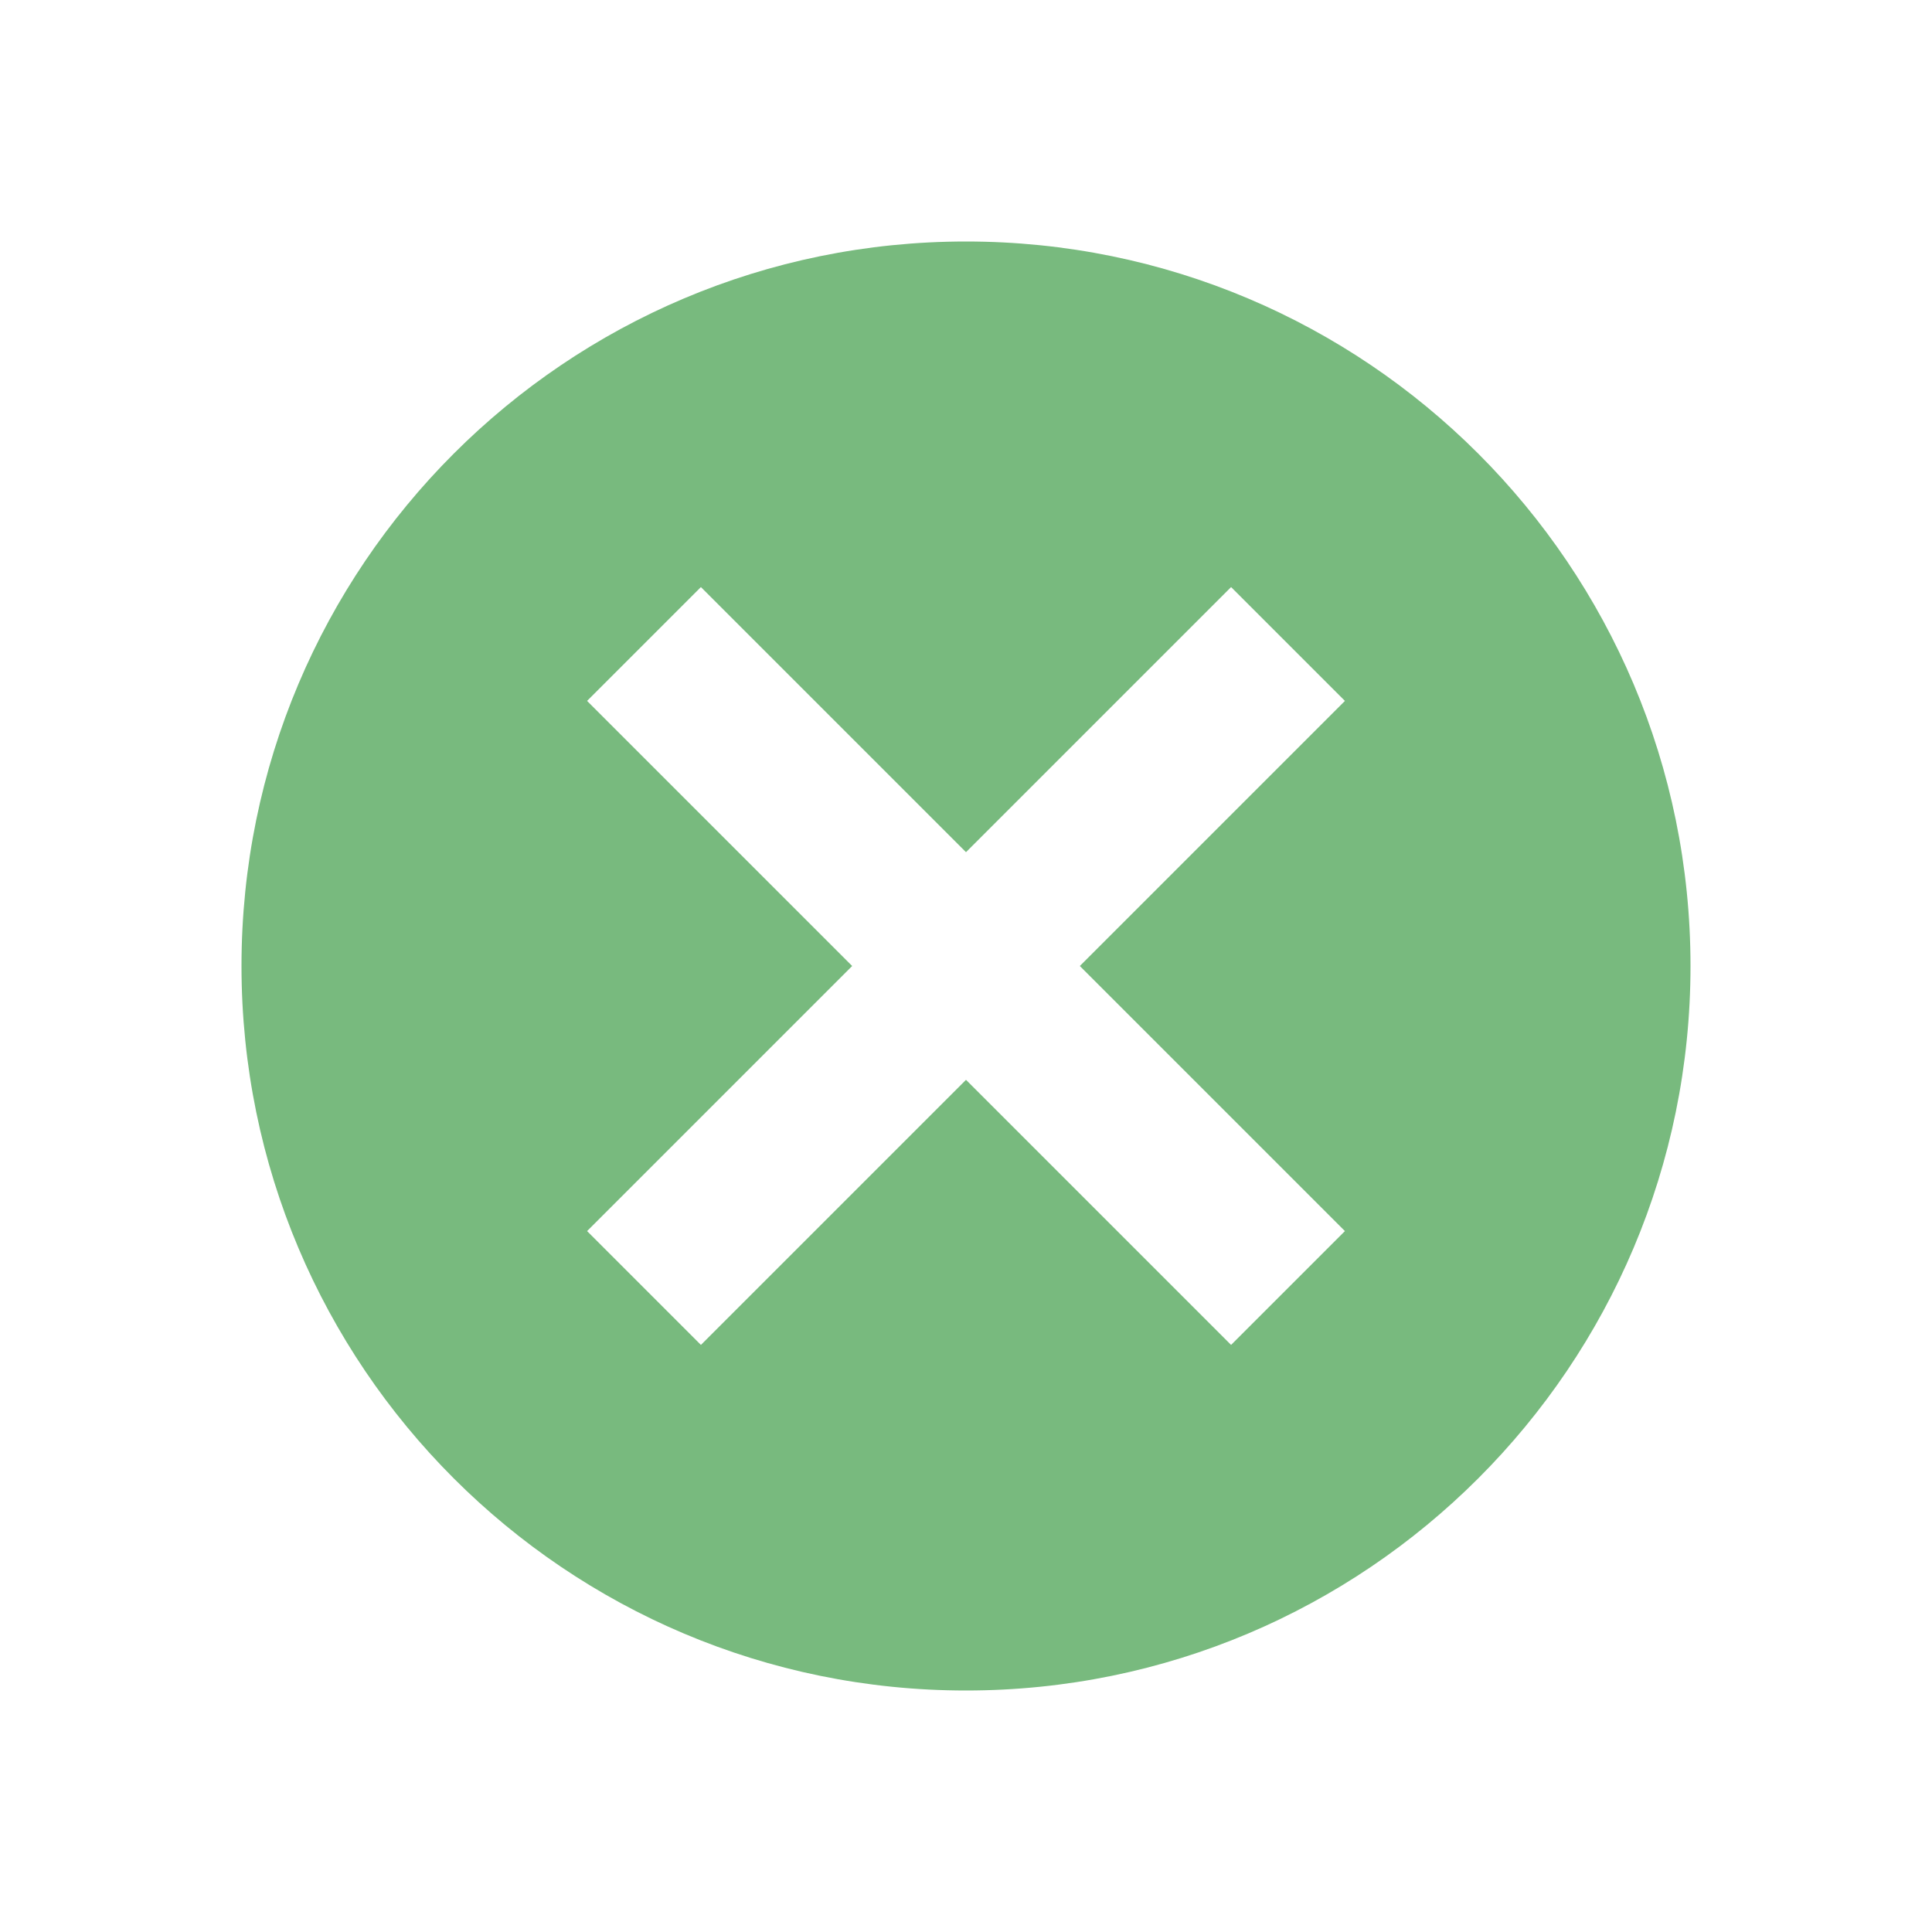
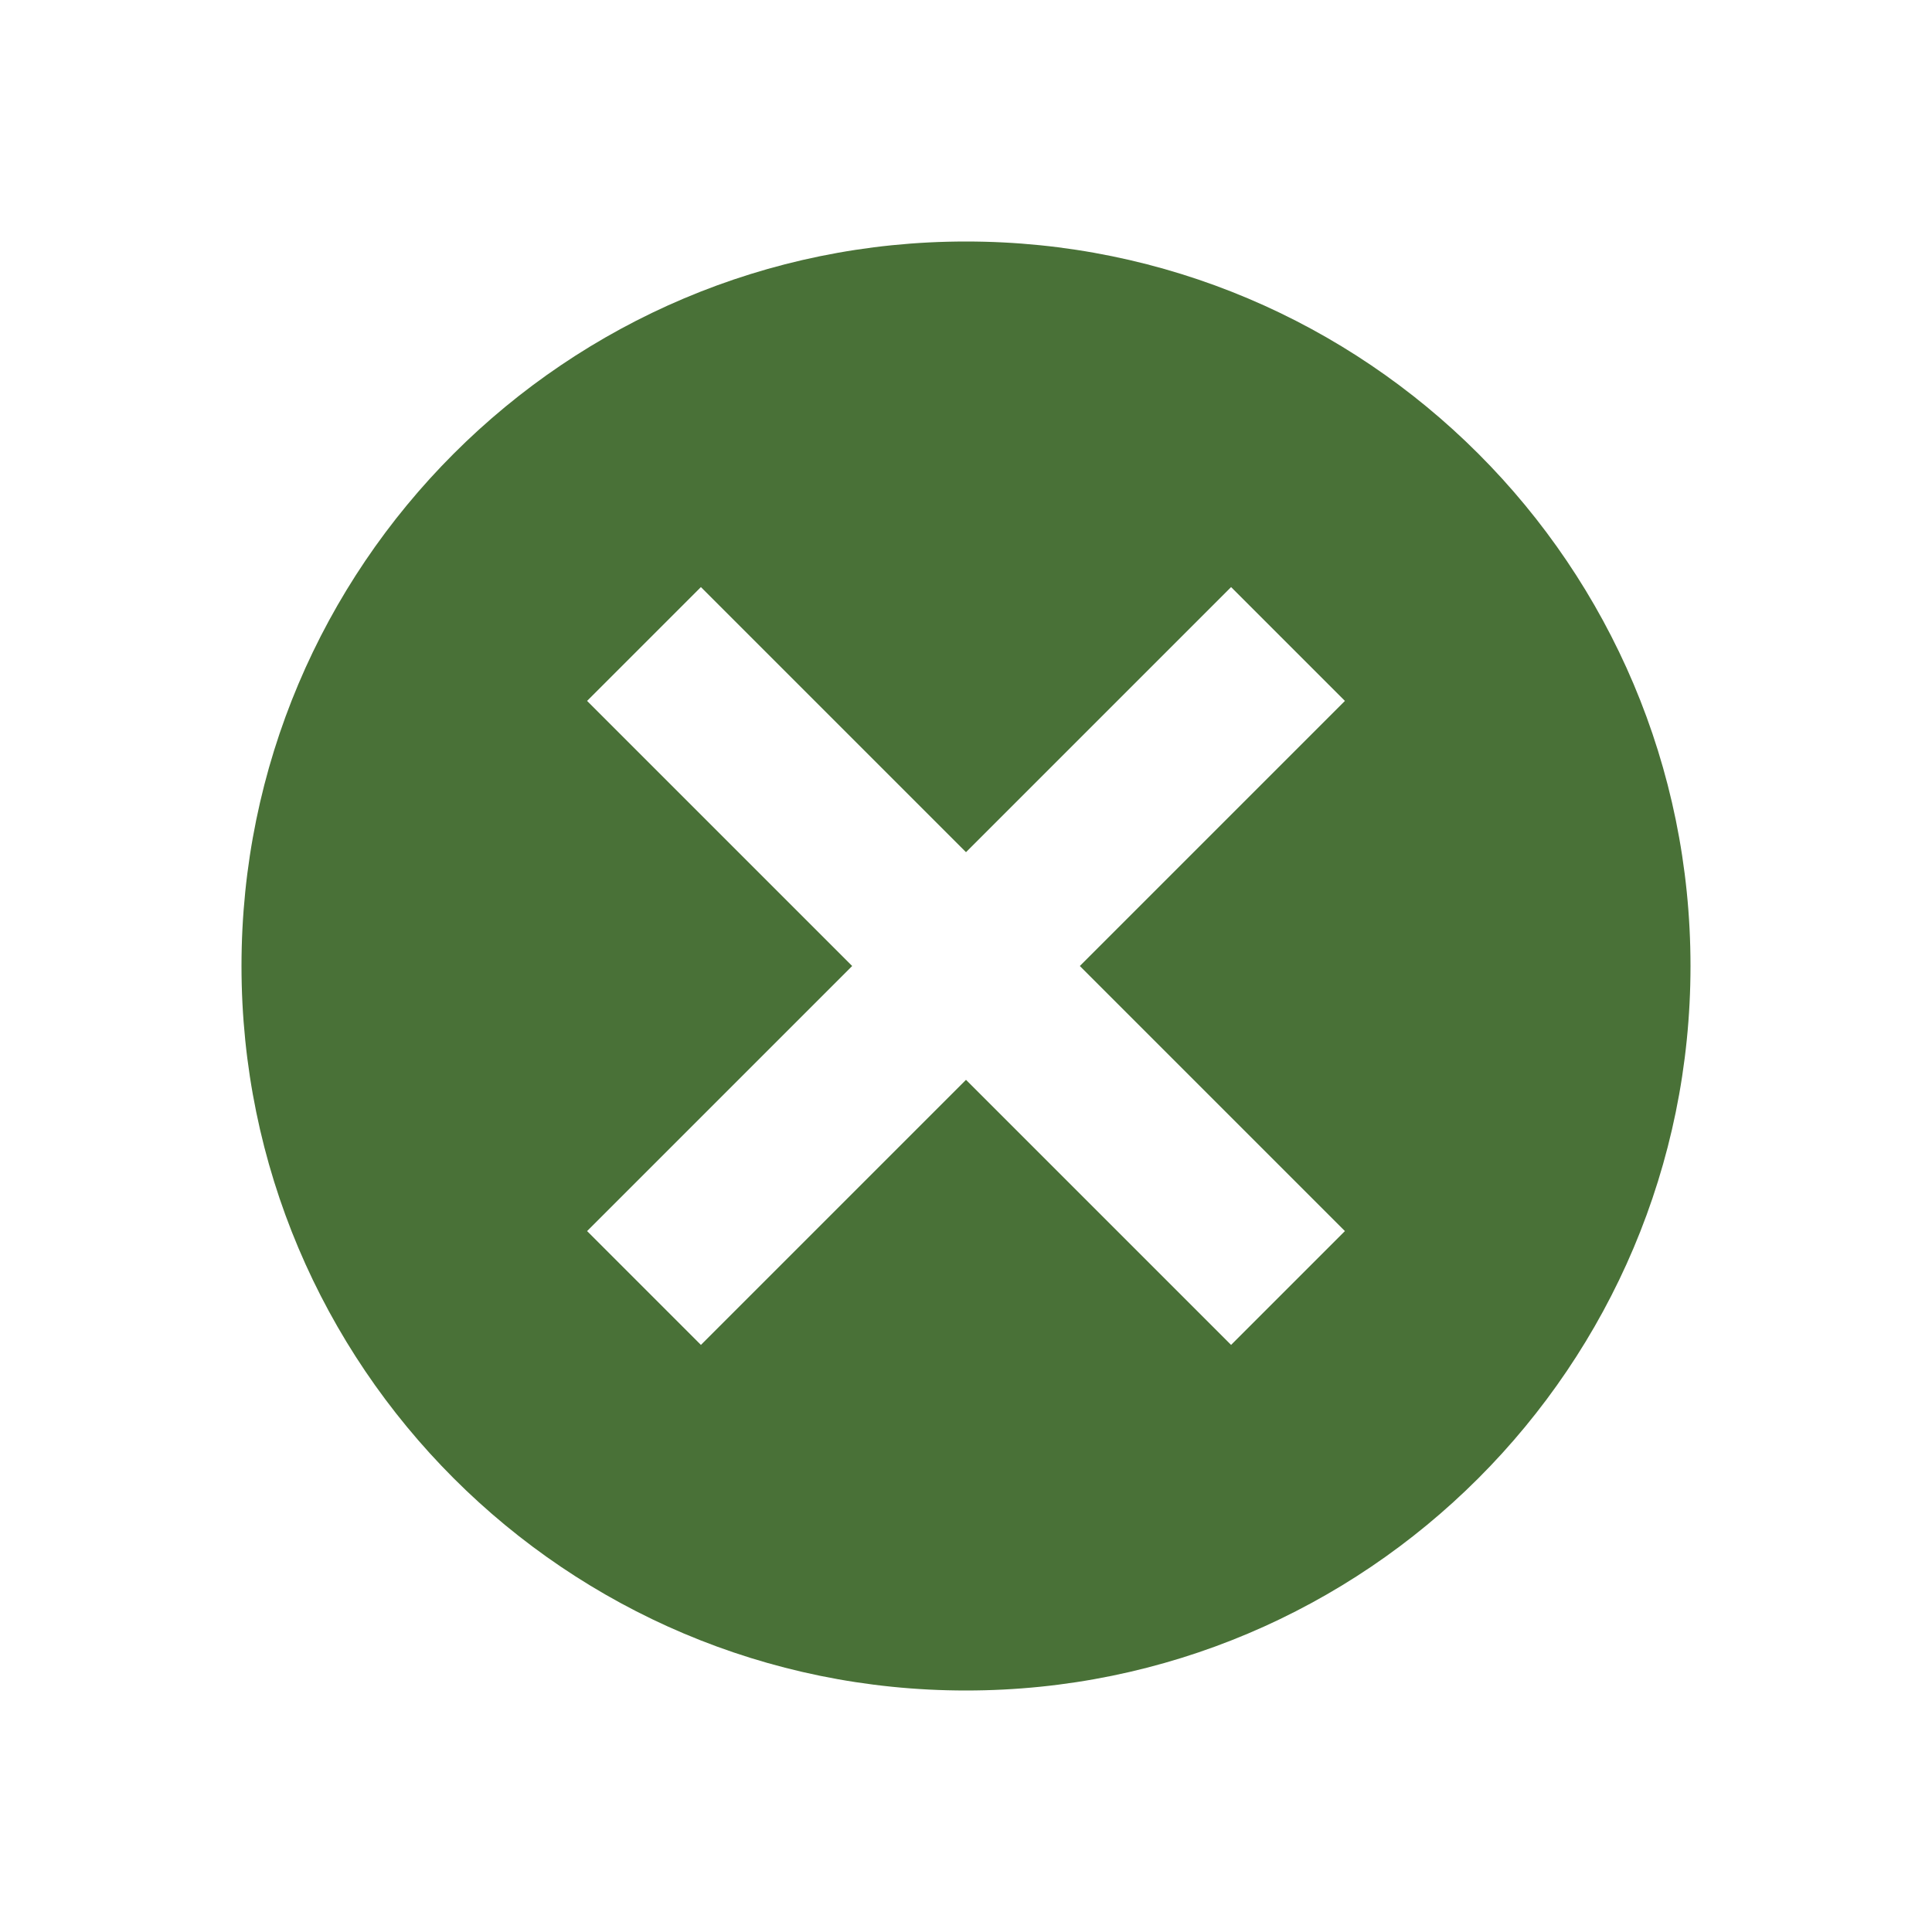
<svg xmlns="http://www.w3.org/2000/svg" width="24" height="24" viewBox="0 0 24 24" fill="none">
-   <path fill-rule="evenodd" clip-rule="evenodd" d="M21 12C21 16.971 16.971 21 12 21C7.029 21 3 16.971 3 12C3 7.029 7.029 3 12 3C16.971 3 21 7.029 21 12ZM12 13.414L8.707 16.707L7.293 15.293L10.586 12L7.293 8.707L8.707 7.293L12 10.586L15.293 7.293L16.707 8.707L13.414 12L16.707 15.293L15.293 16.707L12 13.414Z" fill="#78BA7E" />
+   <path fill-rule="evenodd" clip-rule="evenodd" d="M21 12C21 16.971 16.971 21 12 21C7.029 21 3 16.971 3 12C3 7.029 7.029 3 12 3C16.971 3 21 7.029 21 12ZM12 13.414L8.707 16.707L7.293 15.293L10.586 12L7.293 8.707L8.707 7.293L12 10.586L15.293 7.293L16.707 8.707L13.414 12L16.707 15.293L15.293 16.707L12 13.414Z" fill="#497137" />
</svg>
